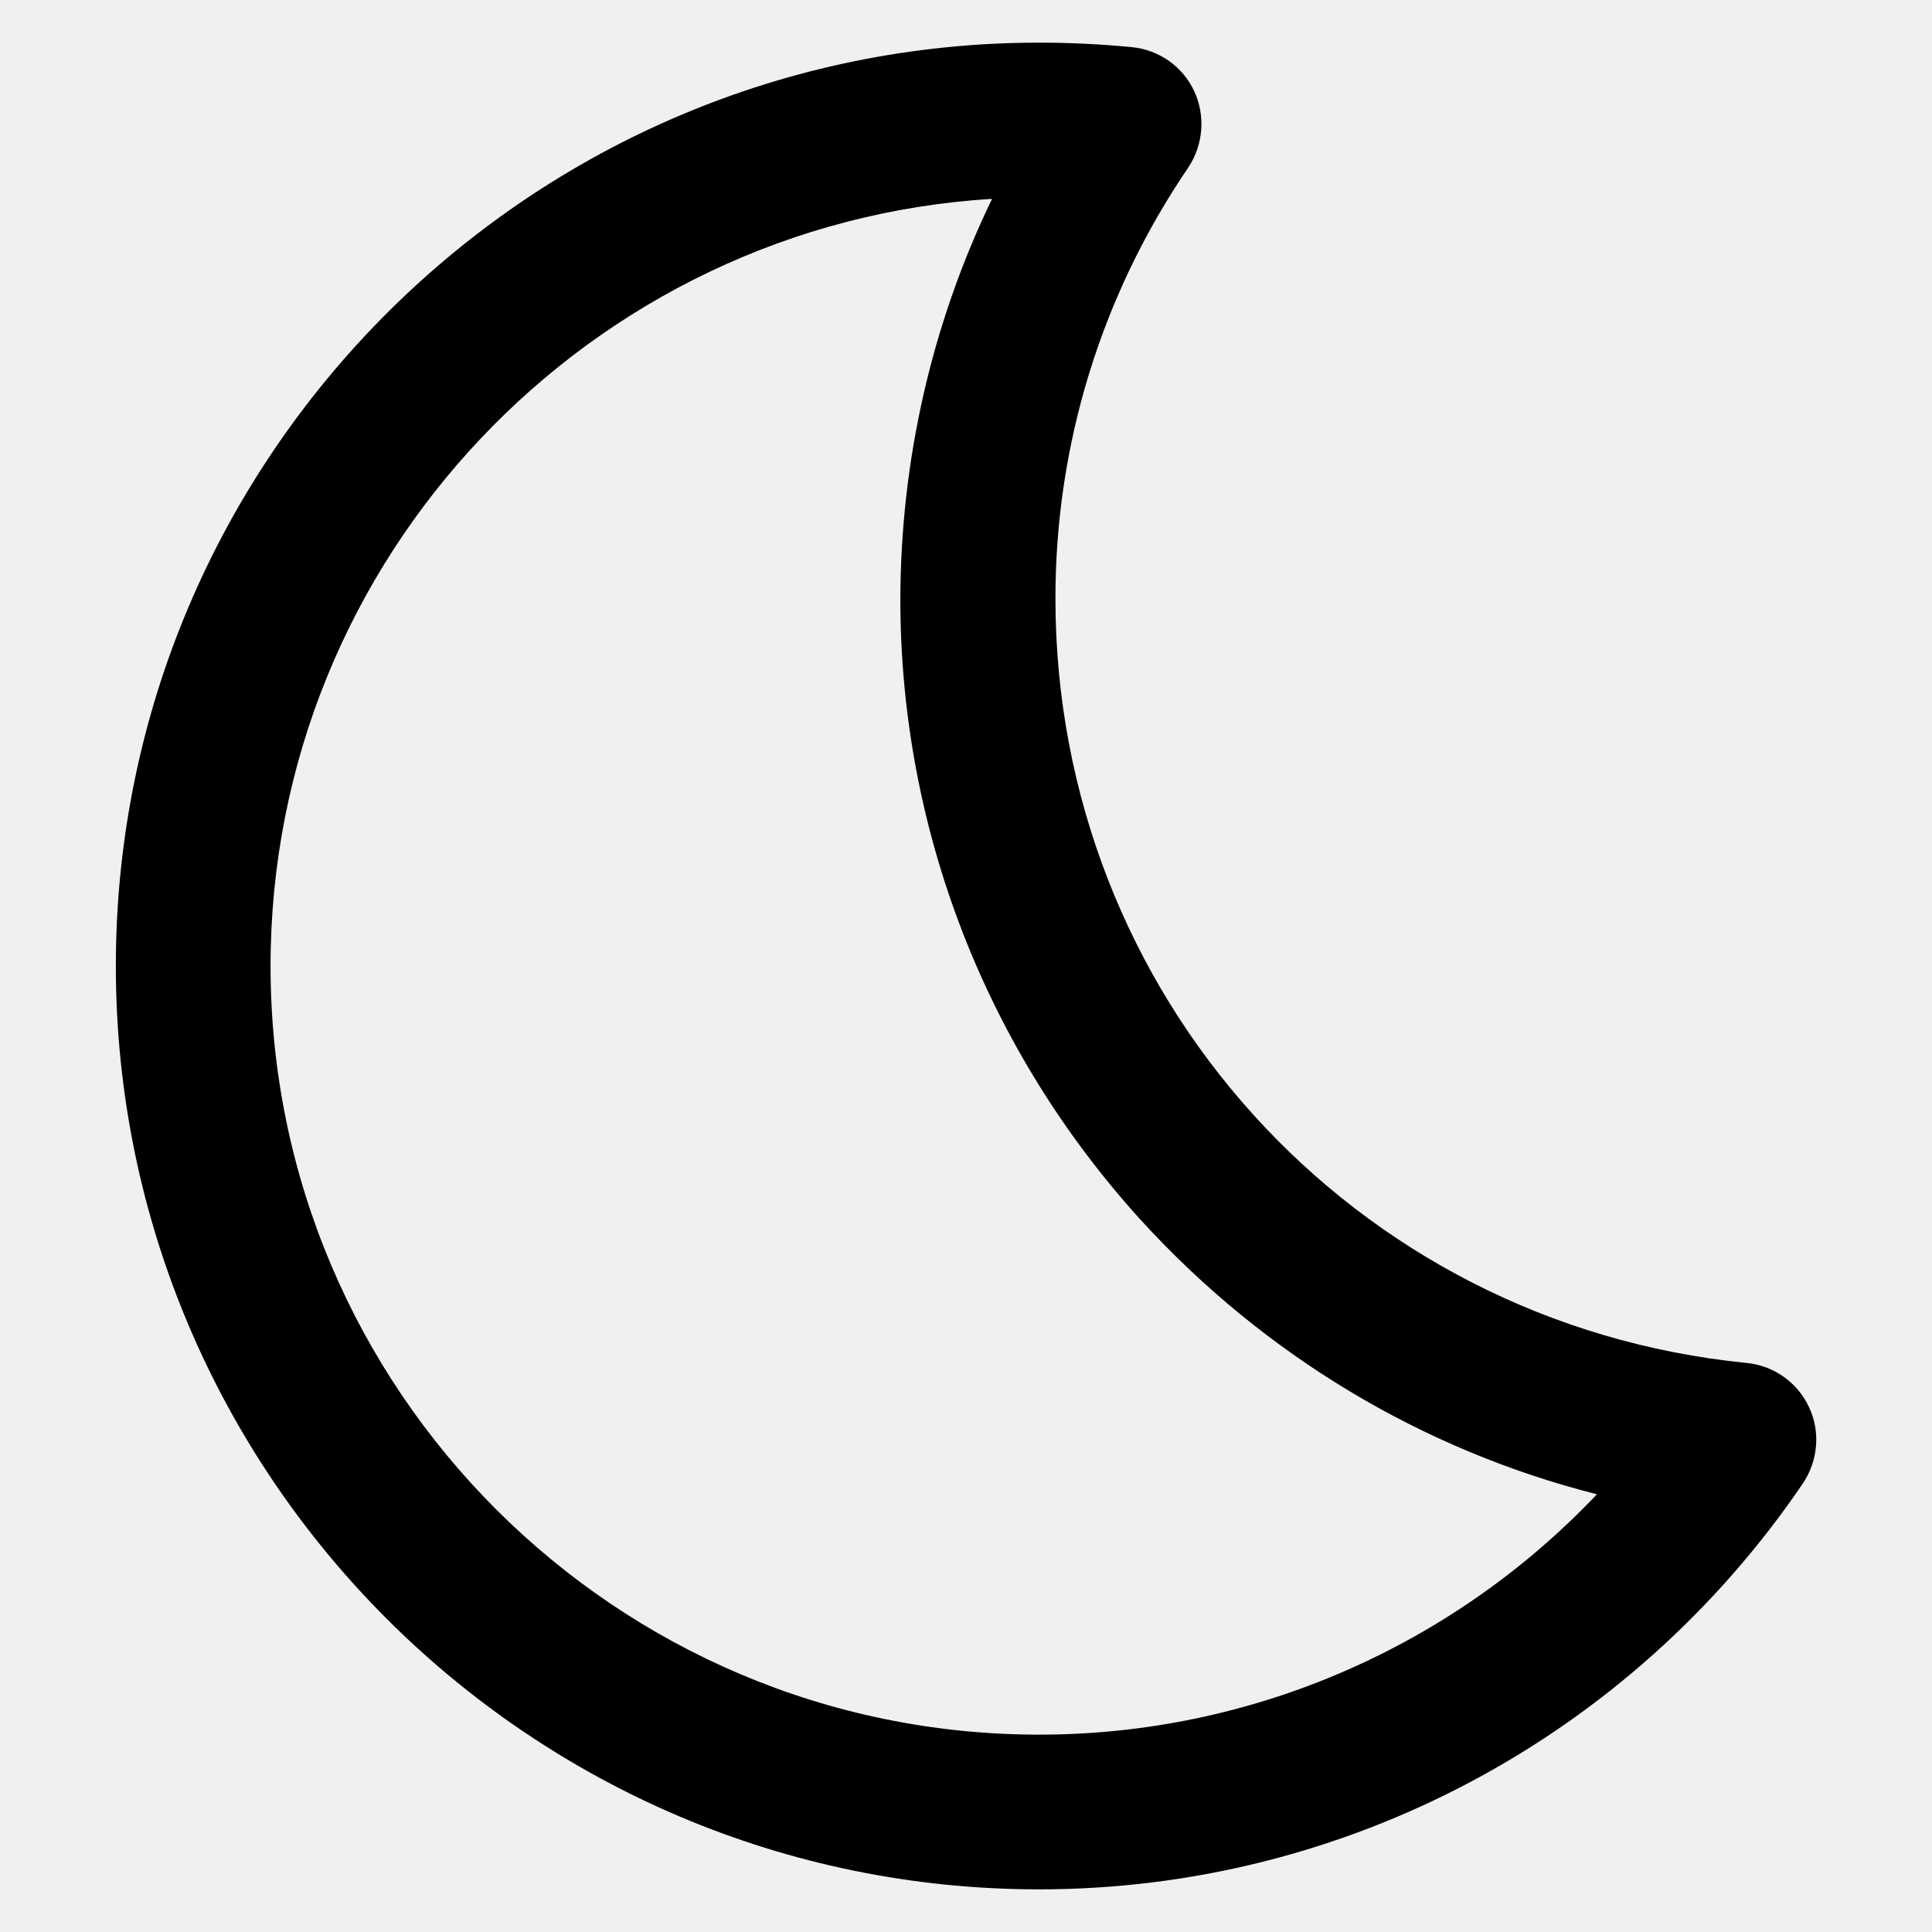
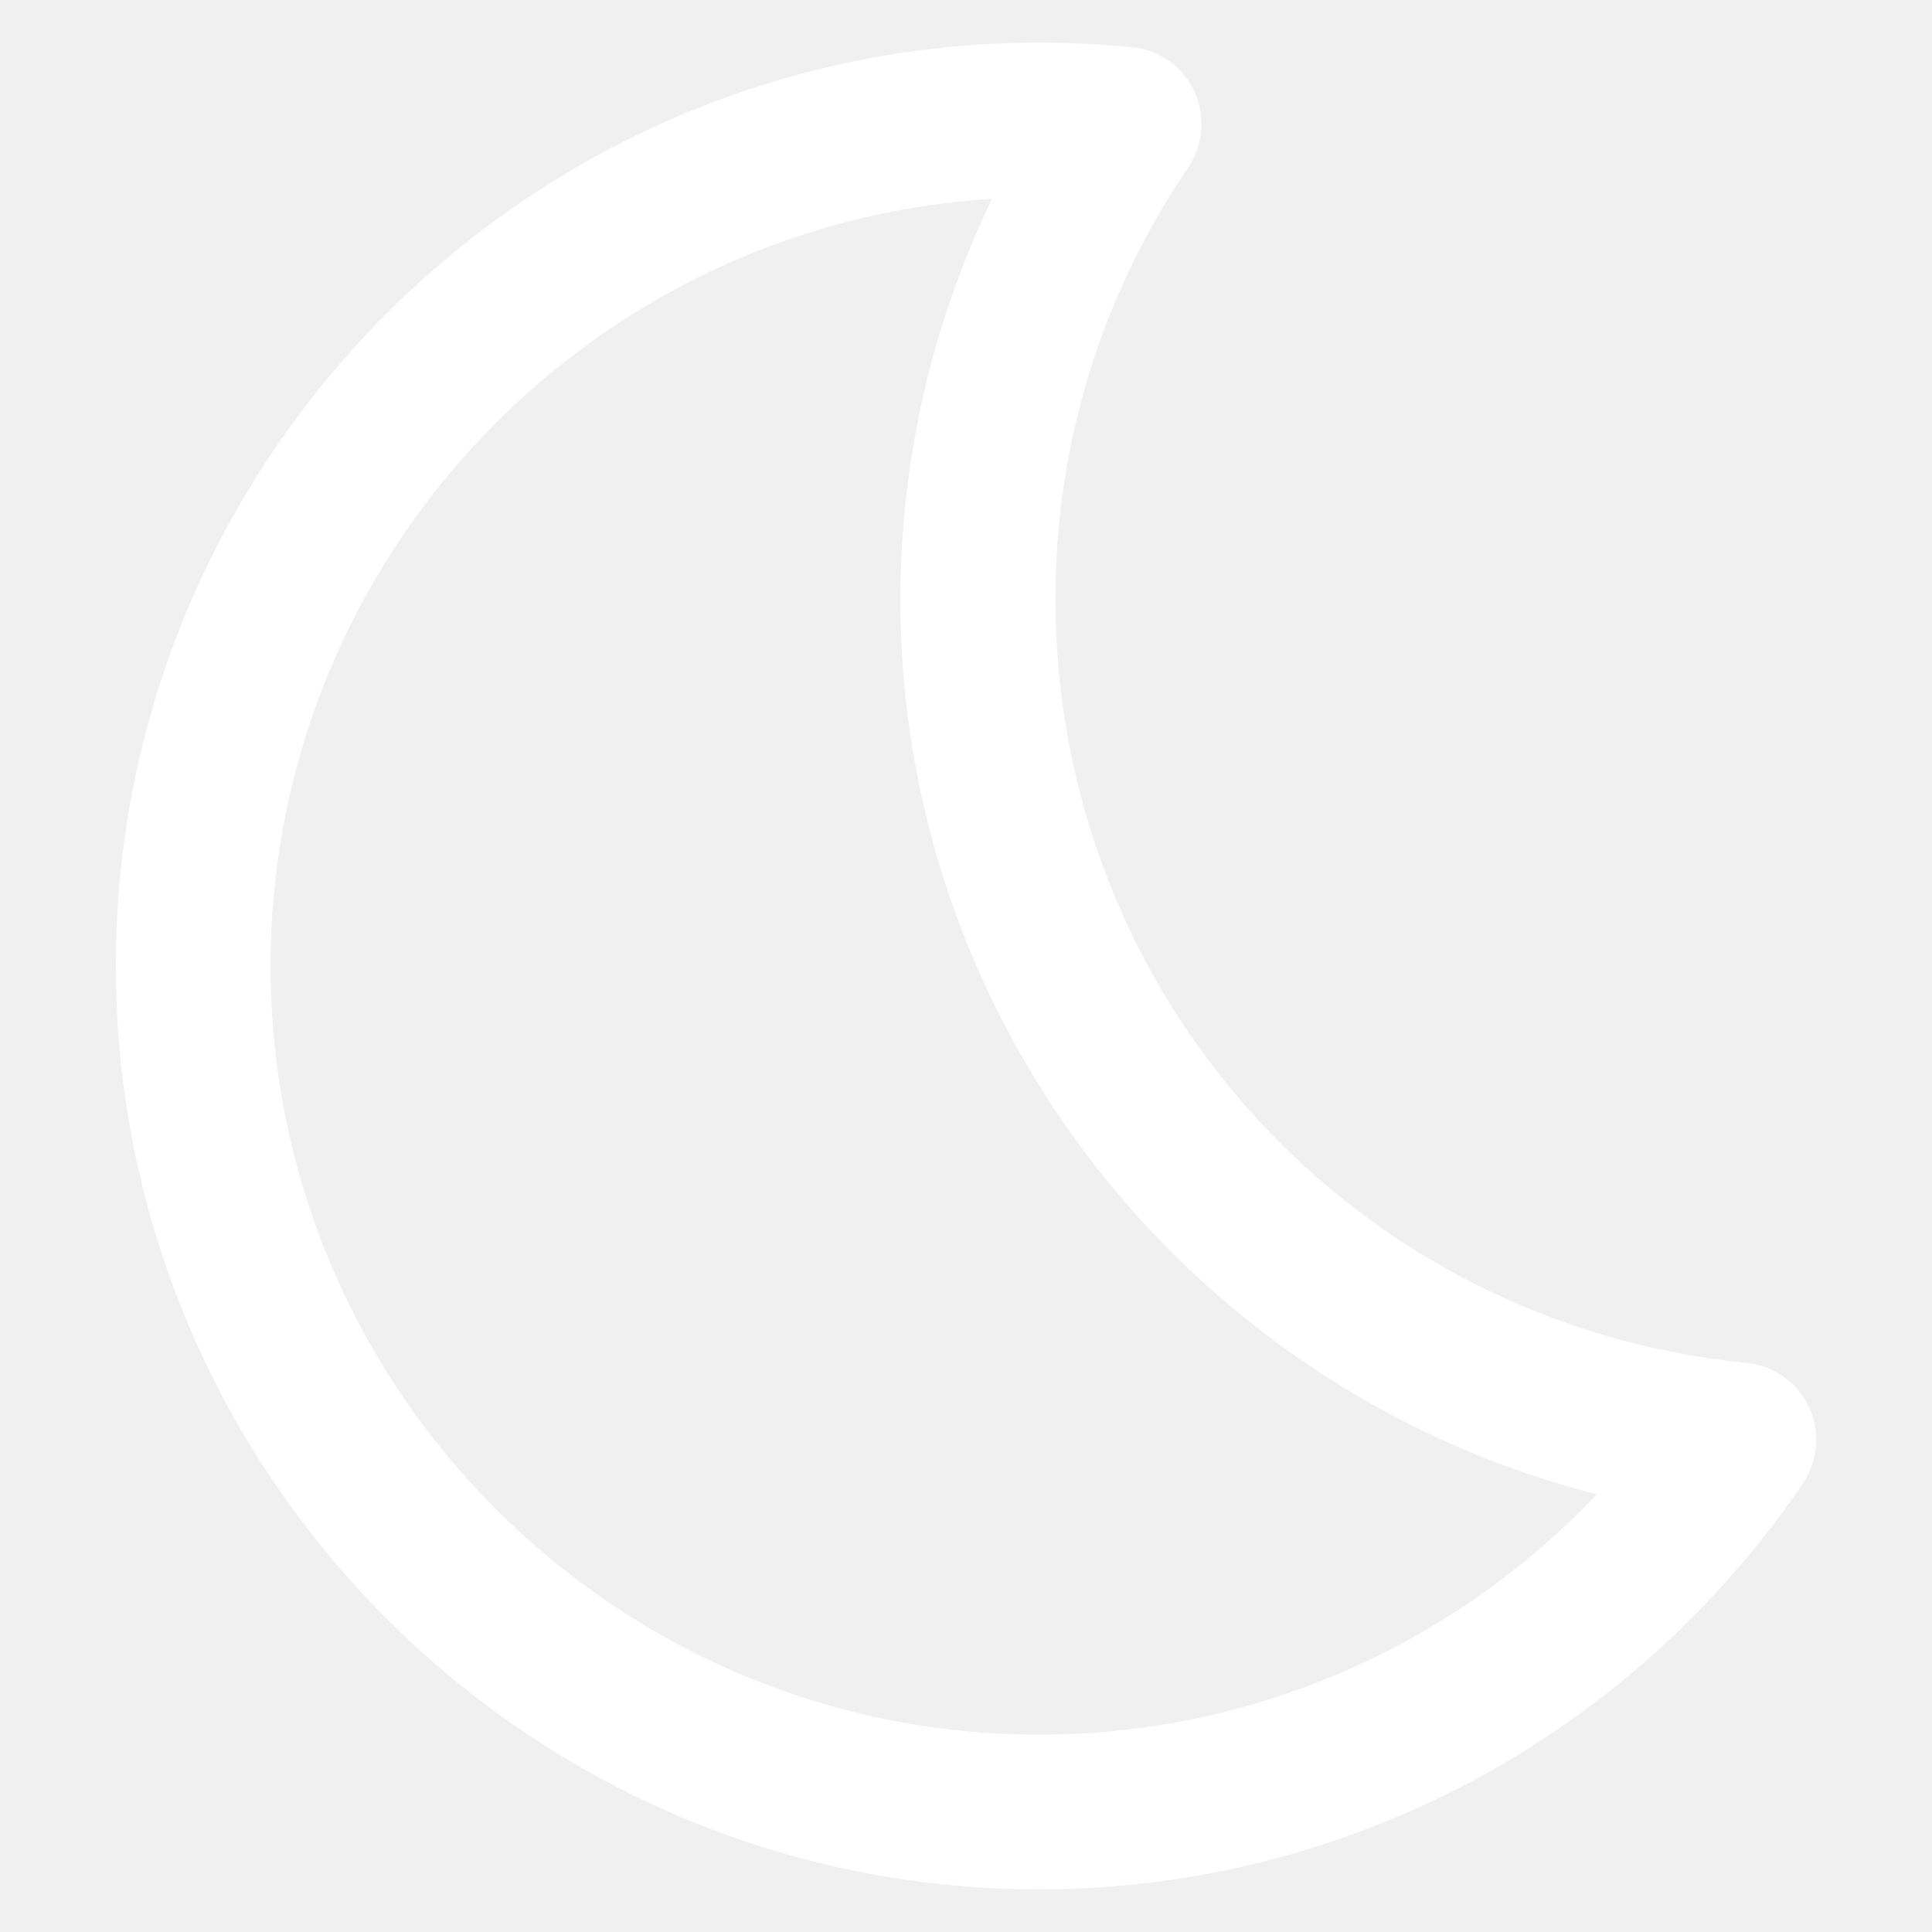
- <svg xmlns="http://www.w3.org/2000/svg" version="1.1" viewBox="0 0 512 512" enable-background="new 0 0 512 512">
+ <svg xmlns="http://www.w3.org/2000/svg" version="1.1" viewBox="0 0 512 512" enable-background="new 0 0 512 512" fill="white">
  <g>
    <g>
      <path d="m275.4,500.7c-135,0-244.7-109.8-244.7-244.7 1.06581e-14-134.9 109.8-244.7 244.7-244.7 8.2,0 16.4,0.4 24.6,1.2 7.2,0.7 13.5,5.2 16.5,11.7s2.4,14.2-1.6,20.2c-23,33.8-35.2,73.3-35.2,114.2 0,105 78.7,192.2 183.2,202.6 7.2,0.7 13.5,5.2 16.5,11.7 3.1,6.5 2.4,14.2-1.6,20.2-45.8,67.4-121.4,107.6-202.4,107.6zm-12.5-448c-106.5,6.5-191.2,95.2-191.2,203.3 1.42109e-14,112.3 91.4,203.7 203.7,203.7 56.4,0 109.6-23.4 147.8-63.7-46.2-11.7-88.1-36.8-120.8-72.6-41.1-45.2-63.8-103.6-63.8-164.6 0.1-37.1 8.4-73.2 24.3-106.1z" />
    </g>
  </g>
</svg>
